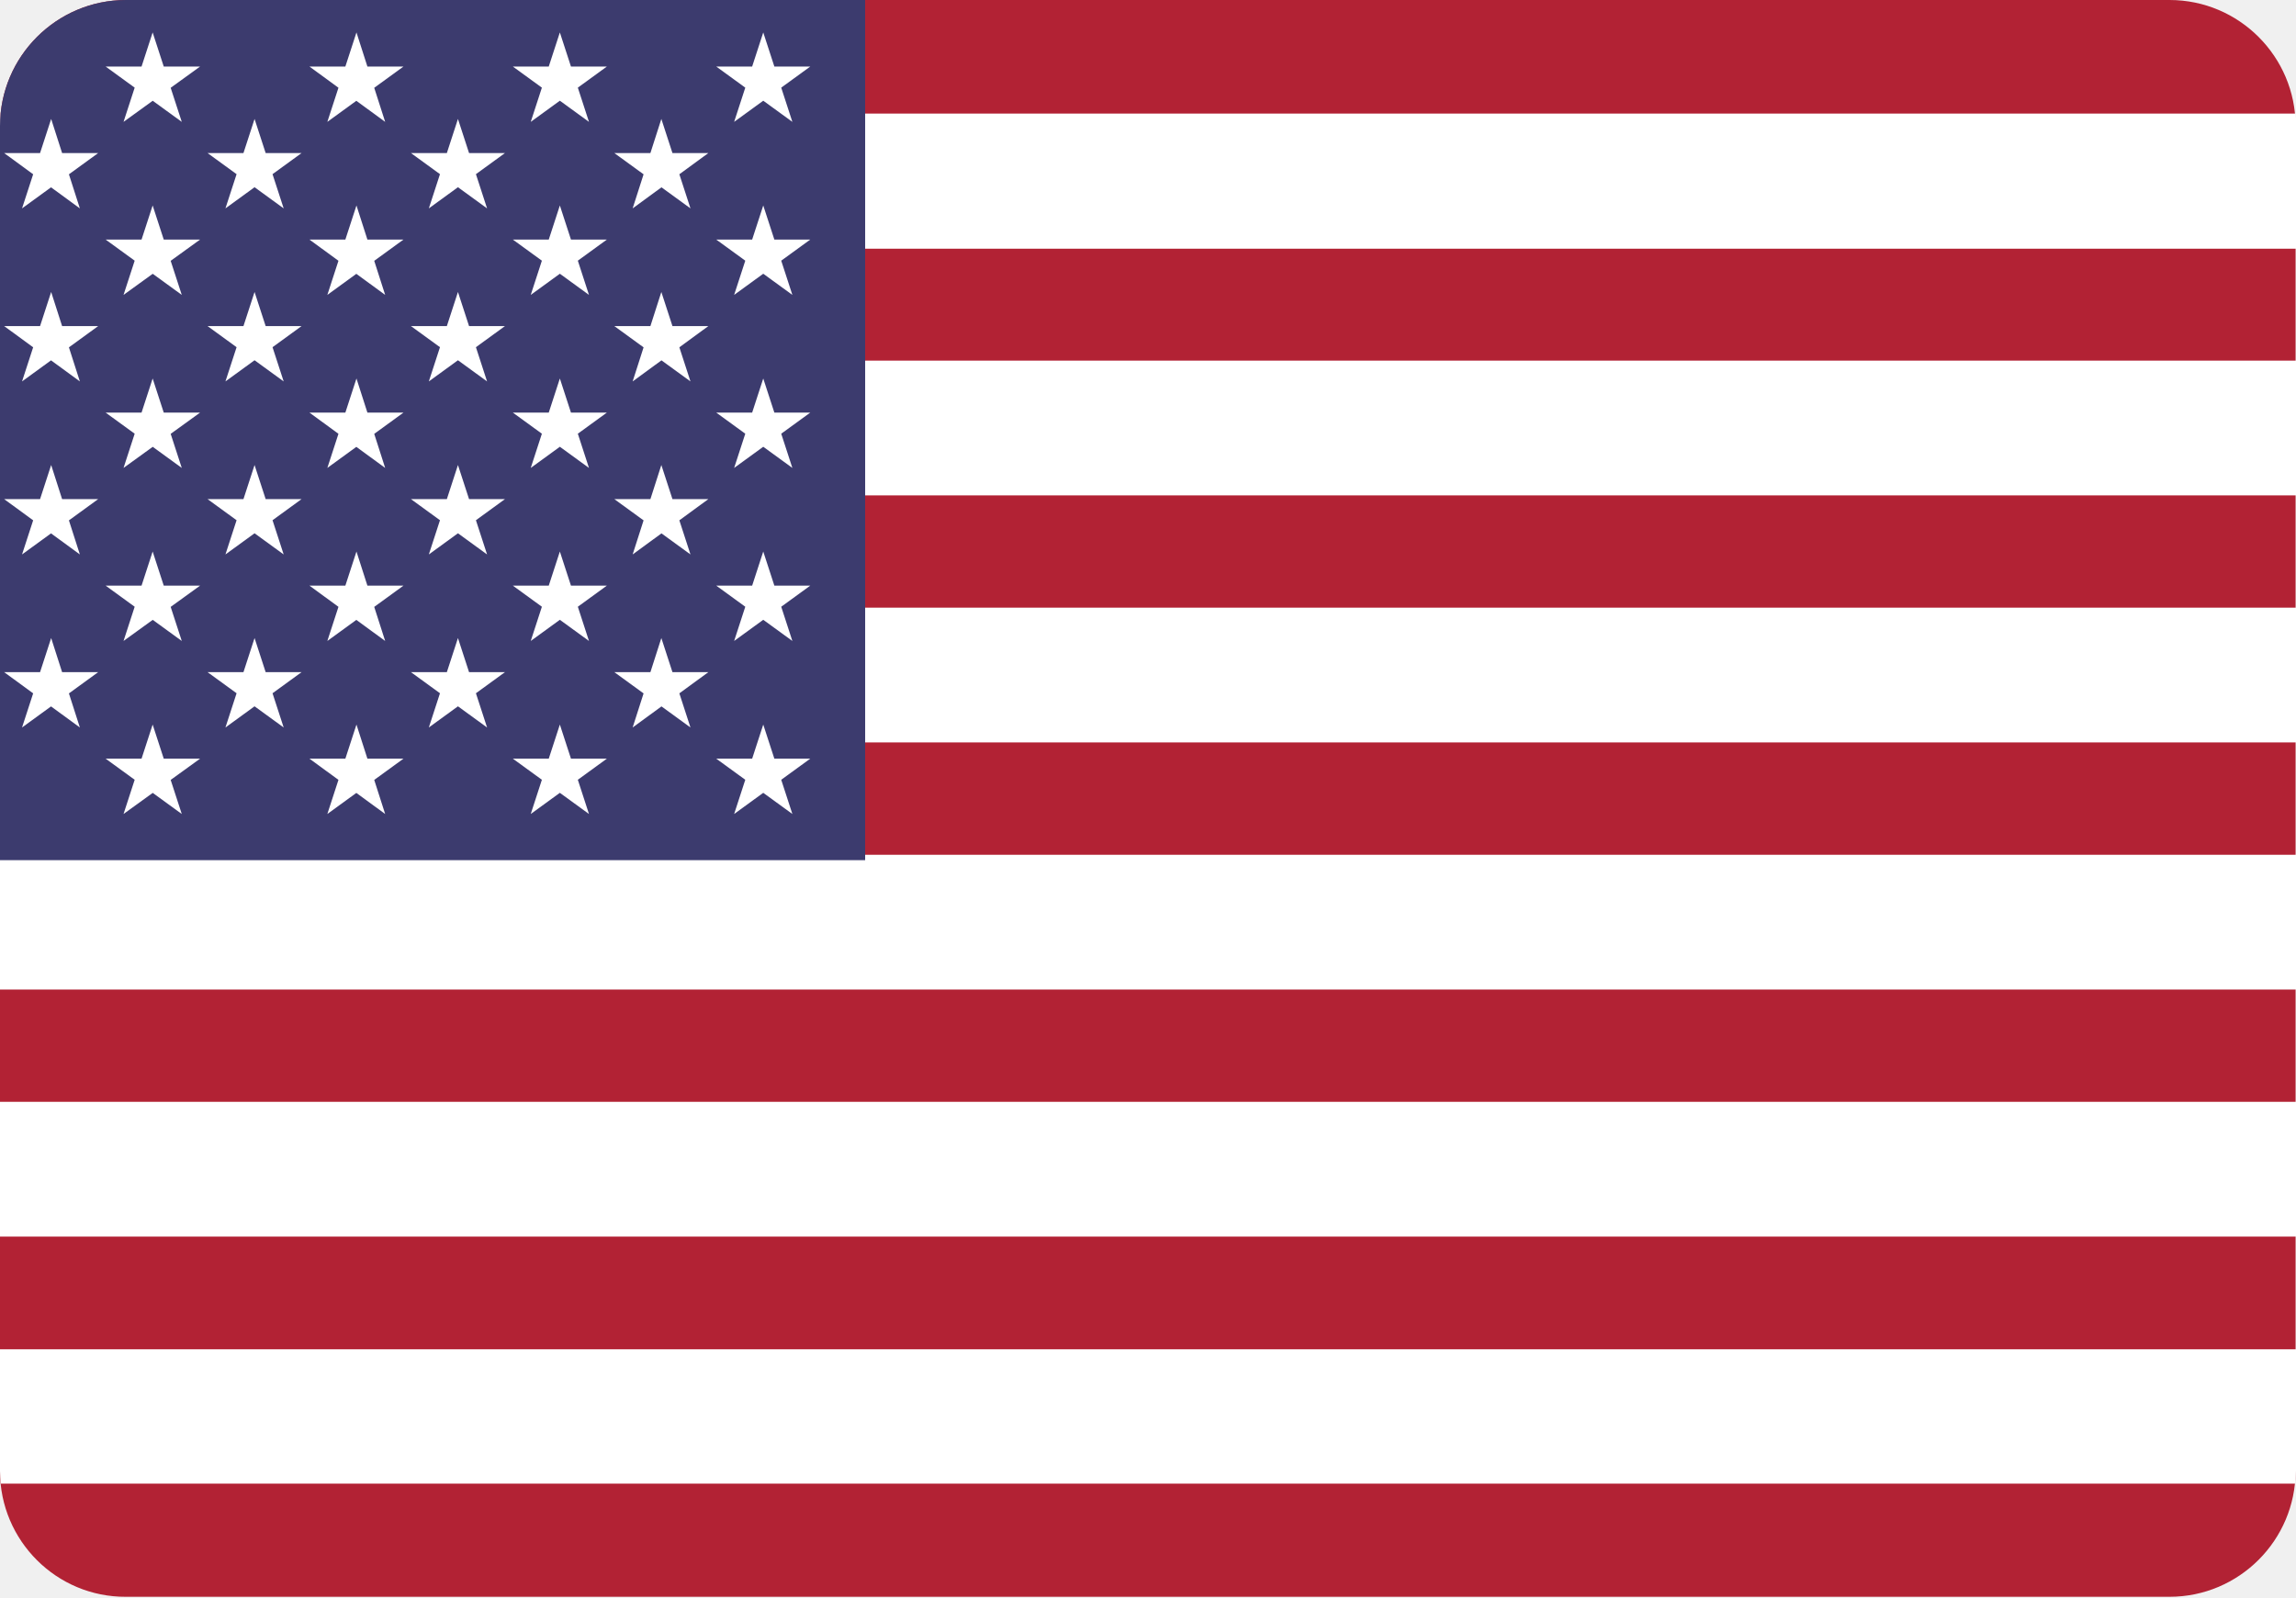
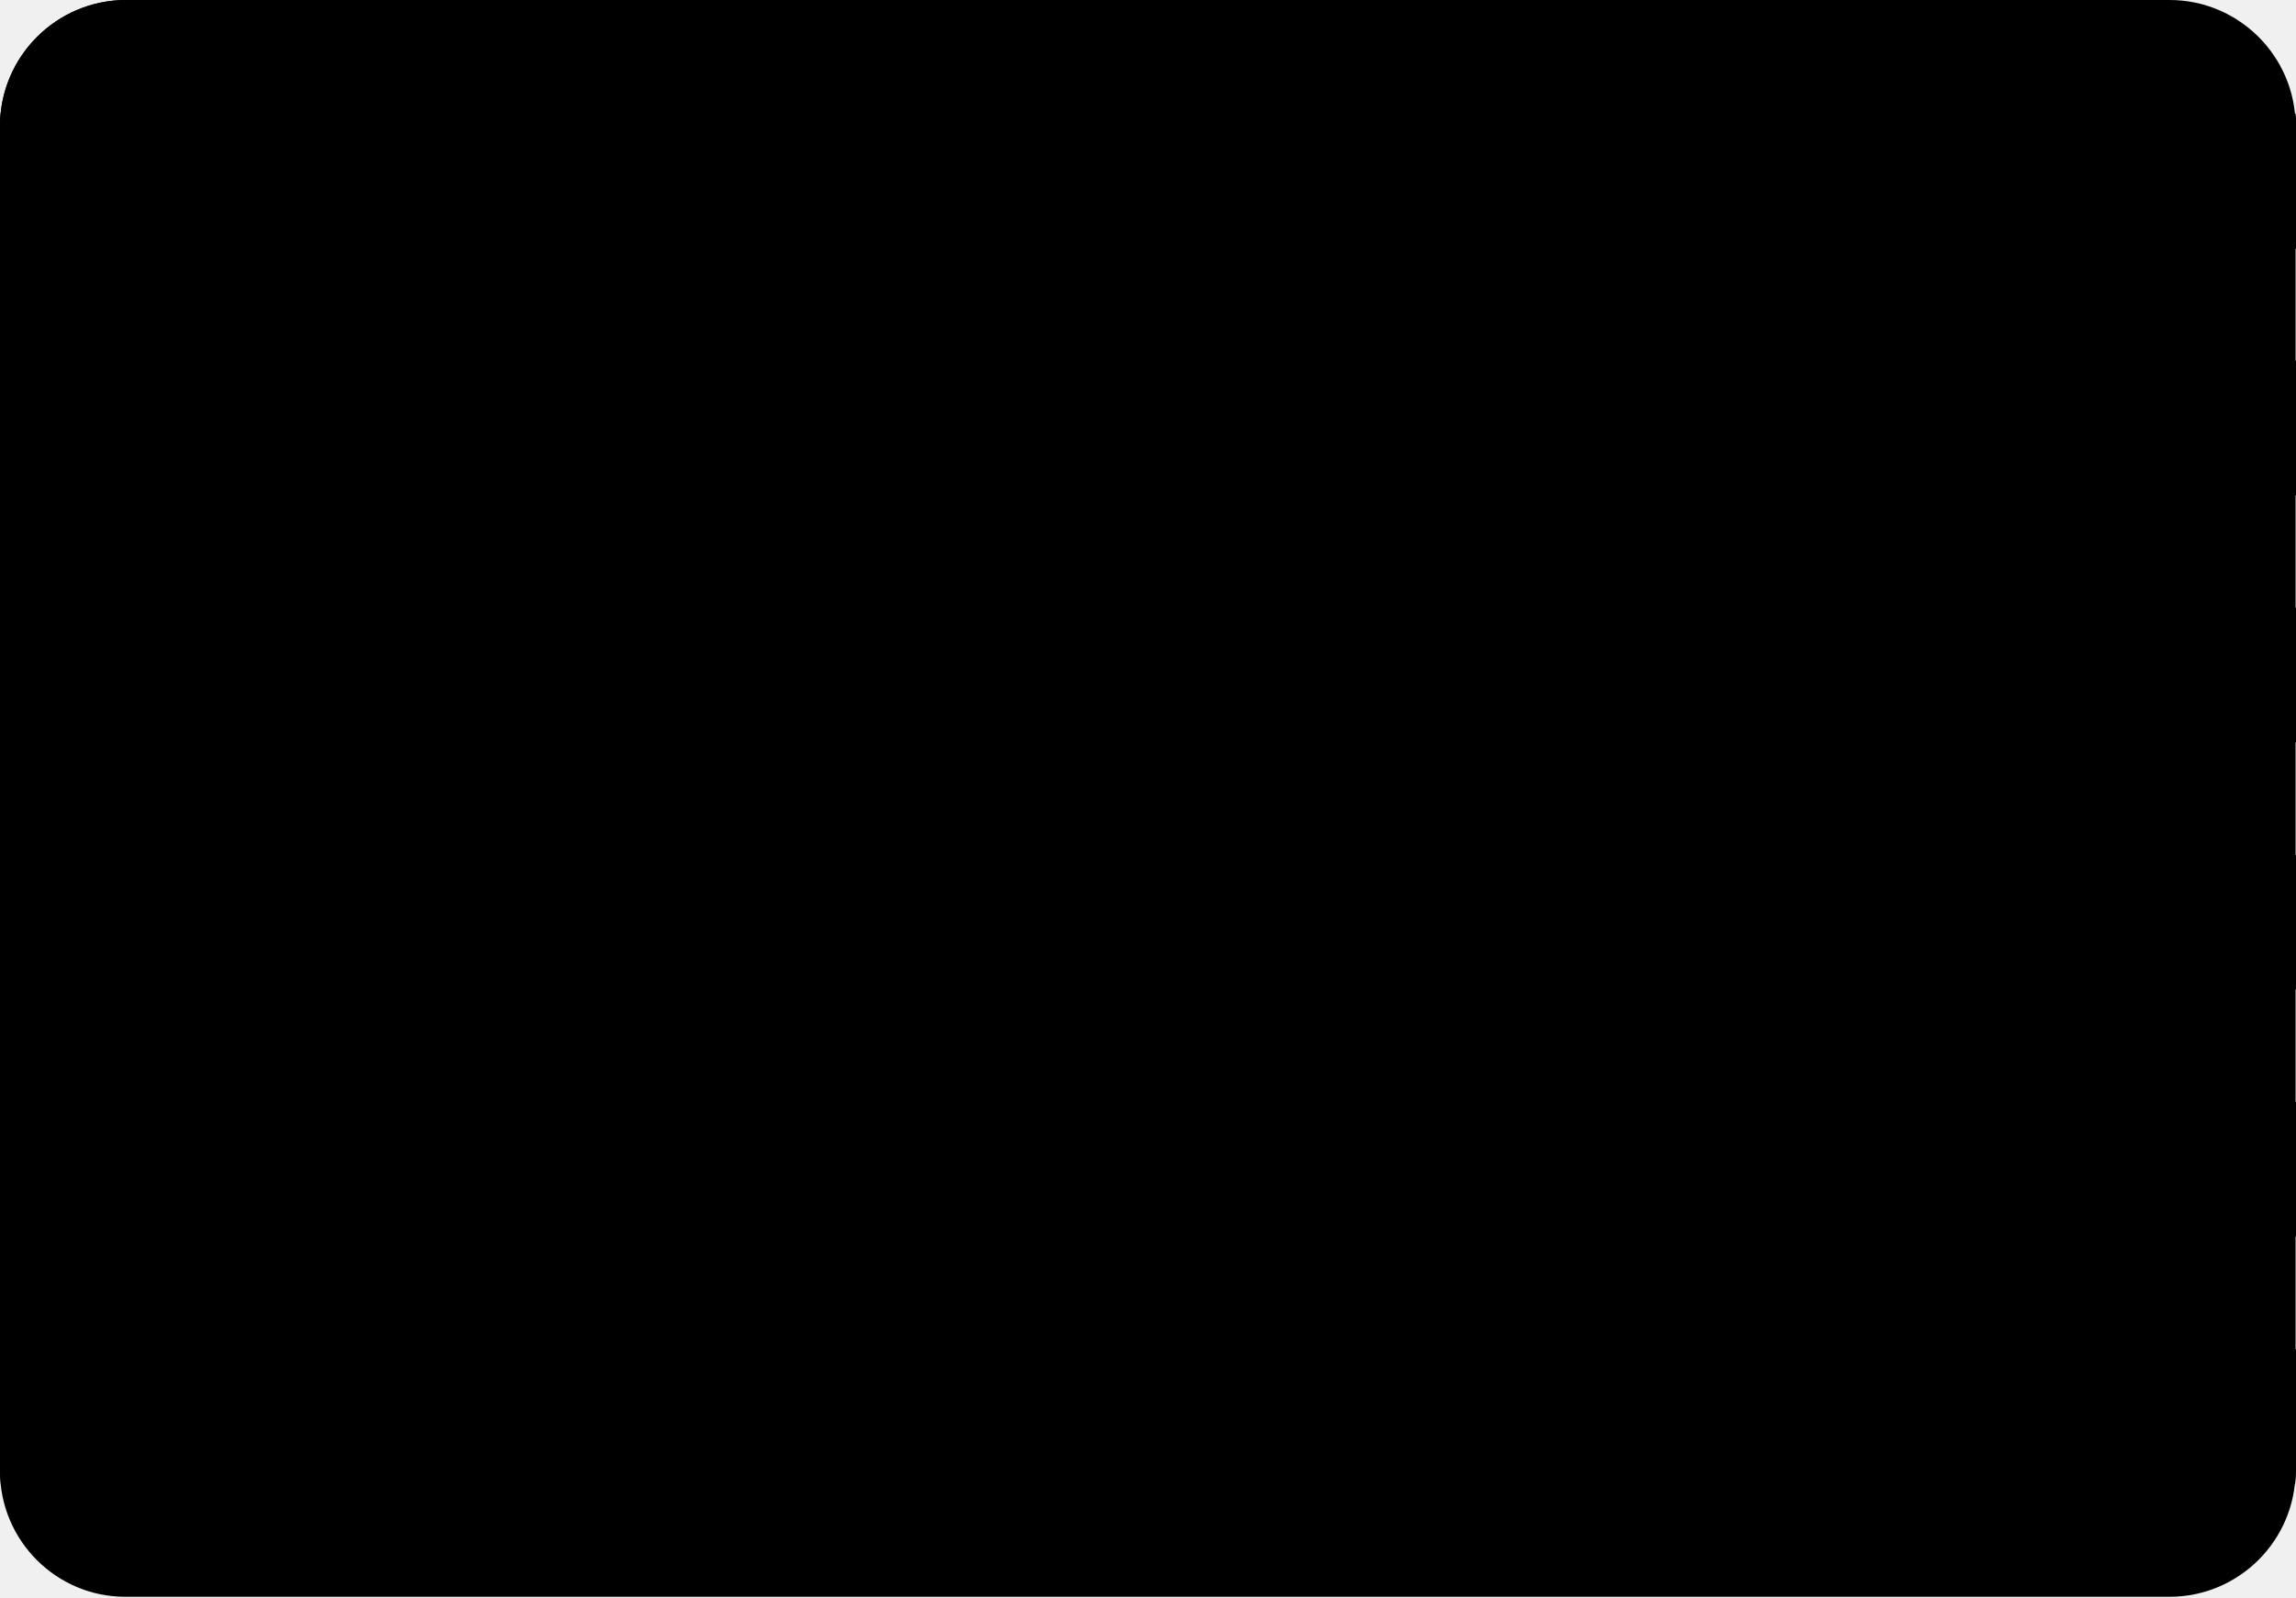
<svg xmlns="http://www.w3.org/2000/svg" version="1.1" id="Layer_1" x="0px" y="0px" viewBox="0 0 55.2 38.4" style="enable-background:new 0 0 55.2 38.4" xml:space="preserve">
  <style type="text/css">.st0{fill:#B22234;} .st1{fill:#FFFFFF;} .st2{fill:#3C3B6E;}</style>
  <g>
-     <path class="st0" d="M3.03,0h49.13c1.67,0,3.03,1.36,3.03,3.03v32.33c0,1.67-1.36,3.03-3.03,3.03H3.03C1.36,38.4,0,37.04,0,35.37 V3.03C0,1.36,1.36,0,3.03,0L3.03,0z" />
-     <path class="st1" d="M0.02,2.73h55.17c0.01,0.1,0.02,0.2,0.02,0.31v2.94H0V3.03C0,2.93,0.01,2.83,0.02,2.73L0.02,2.73z M55.2,8.67 v3.24H0V8.67H55.2L55.2,8.67z M55.2,14.61v3.24H0v-3.24H55.2L55.2,14.61z M55.2,20.55v3.24H0v-3.24H55.2L55.2,20.55z M55.2,26.49 v3.24H0v-3.24H55.2L55.2,26.49z M55.2,32.43v2.93c0,0.1-0.01,0.21-0.02,0.31H0.02C0.01,35.58,0,35.47,0,35.37v-2.93H55.2 L55.2,32.43z" />
-     <path class="st2" d="M20.8,0v20.68H0V3.03C0,1.36,1.36,0,3.03,0H20.8L20.8,0L20.8,0z" />
-     <polygon class="st1" points="1.23,2.86 1.92,5.01 0.1,3.68 2.36,3.68 0.53,5.01 1.23,2.86" />
-     <polygon class="st1" points="1.23,7.02 1.92,9.17 0.1,7.84 2.36,7.84 0.53,9.17 1.23,7.02" />
-     <polygon class="st1" points="1.23,11.18 1.92,13.33 0.1,12 2.36,12 0.53,13.33 1.23,11.18" />
-     <polygon class="st1" points="1.23,15.34 1.92,17.49 0.1,16.16 2.36,16.16 0.53,17.49 1.23,15.34" />
-     <polygon class="st1" points="3.67,0.78 4.37,2.93 2.54,1.6 4.81,1.6 2.97,2.93 3.67,0.78" />
-     <polygon class="st1" points="3.67,4.94 4.37,7.09 2.54,5.76 4.81,5.76 2.97,7.09 3.67,4.94" />
-     <polygon class="st1" points="3.67,9.1 4.37,11.25 2.54,9.92 4.81,9.92 2.97,11.25 3.67,9.1" />
-     <polygon class="st1" points="3.67,13.26 4.37,15.41 2.54,14.08 4.81,14.08 2.97,15.41 3.67,13.26" />
-     <polygon class="st1" points="3.67,17.42 4.37,19.57 2.54,18.24 4.81,18.24 2.97,19.57 3.67,17.42" />
-     <polygon class="st1" points="6.12,2.86 6.82,5.01 4.99,3.68 7.25,3.68 5.42,5.01 6.12,2.86" />
-     <polygon class="st1" points="6.12,7.02 6.82,9.17 4.99,7.84 7.25,7.84 5.42,9.17 6.12,7.02" />
-     <polygon class="st1" points="6.12,11.18 6.82,13.33 4.99,12 7.25,12 5.42,13.33 6.12,11.18" />
-     <polygon class="st1" points="6.12,15.34 6.82,17.49 4.99,16.16 7.25,16.16 5.42,17.49 6.12,15.34" />
-     <polygon class="st1" points="8.57,0.78 9.26,2.93 7.44,1.6 9.7,1.6 7.87,2.93 8.57,0.78" />
-     <polygon class="st1" points="8.57,4.94 9.26,7.09 7.44,5.76 9.7,5.76 7.87,7.09 8.57,4.94" />
-     <polygon class="st1" points="8.57,9.1 9.26,11.25 7.44,9.92 9.7,9.92 7.87,11.25 8.57,9.1" />
-     <polygon class="st1" points="8.57,13.26 9.26,15.41 7.44,14.08 9.7,14.08 7.87,15.41 8.57,13.26" />
-     <polygon class="st1" points="8.57,17.42 9.26,19.57 7.44,18.24 9.7,18.24 7.87,19.57 8.57,17.42" />
-     <polygon class="st1" points="11.01,2.86 11.71,5.01 9.88,3.68 12.14,3.68 10.31,5.01 11.01,2.86" />
-     <polygon class="st1" points="11.01,7.02 11.71,9.17 9.88,7.84 12.14,7.84 10.31,9.17 11.01,7.02" />
-     <polygon class="st1" points="11.01,11.18 11.71,13.33 9.88,12 12.14,12 10.31,13.33 11.01,11.18" />
-     <polygon class="st1" points="11.01,15.34 11.71,17.49 9.88,16.16 12.14,16.16 10.31,17.49 11.01,15.34" />
-     <polygon class="st1" points="13.46,0.78 14.16,2.93 12.33,1.6 14.59,1.6 12.76,2.93 13.46,0.78" />
-     <polygon class="st1" points="13.46,4.94 14.16,7.09 12.33,5.76 14.59,5.76 12.76,7.09 13.46,4.94" />
-     <polygon class="st1" points="13.46,9.1 14.16,11.25 12.33,9.92 14.59,9.92 12.76,11.25 13.46,9.1" />
-     <polygon class="st1" points="13.46,13.26 14.16,15.41 12.33,14.08 14.59,14.08 12.76,15.41 13.46,13.26" />
-     <polygon class="st1" points="13.46,17.42 14.16,19.57 12.33,18.24 14.59,18.24 12.76,19.57 13.46,17.42" />
-     <polygon class="st1" points="15.9,2.86 16.6,5.01 14.77,3.68 17.03,3.68 15.21,5.01 15.9,2.86" />
-     <polygon class="st1" points="15.9,7.02 16.6,9.17 14.77,7.84 17.03,7.84 15.21,9.17 15.9,7.02" />
-     <polygon class="st1" points="15.9,11.18 16.6,13.33 14.77,12 17.03,12 15.21,13.33 15.9,11.18" />
-     <polygon class="st1" points="15.9,15.34 16.6,17.49 14.77,16.16 17.03,16.16 15.21,17.49 15.9,15.34" />
-     <polygon class="st1" points="18.35,0.78 19.05,2.93 17.22,1.6 19.48,1.6 17.65,2.93 18.35,0.78" />
-     <polygon class="st1" points="18.35,4.94 19.05,7.09 17.22,5.76 19.48,5.76 17.65,7.09 18.35,4.94" />
-     <polygon class="st1" points="18.35,9.1 19.05,11.25 17.22,9.92 19.48,9.92 17.65,11.25 18.35,9.1" />
-     <polygon class="st1" points="18.35,13.26 19.05,15.41 17.22,14.08 19.48,14.08 17.65,15.41 18.35,13.26" />
-     <polygon class="st1" points="18.35,17.42 19.05,19.57 17.22,18.24 19.48,18.24 17.65,19.57 18.35,17.42" />
+     <path className="st0" d="M3.03,0h49.13c1.67,0,3.03,1.36,3.03,3.03v32.33c0,1.67-1.36,3.03-3.03,3.03H3.03C1.36,38.4,0,37.04,0,35.37 V3.03C0,1.36,1.36,0,3.03,0L3.03,0z" />
+     <path className="st1" d="M0.02,2.73h55.17c0.01,0.1,0.02,0.2,0.02,0.31v2.94H0V3.03C0,2.93,0.01,2.83,0.02,2.73L0.02,2.73z M55.2,8.67 v3.24H0V8.67H55.2L55.2,8.67z M55.2,14.61v3.24H0v-3.24H55.2L55.2,14.61z M55.2,20.55v3.24H0v-3.24H55.2L55.2,20.55z M55.2,26.49 v3.24H0v-3.24H55.2L55.2,26.49z M55.2,32.43v2.93c0,0.1-0.01,0.21-0.02,0.31H0.02C0.01,35.58,0,35.47,0,35.37v-2.93H55.2 L55.2,32.43z" />
+     <path className="st2" d="M20.8,0v20.68H0V3.03C0,1.36,1.36,0,3.03,0H20.8L20.8,0L20.8,0z" />
+     <polygon className="st1" points="1.23,2.86 1.92,5.01 0.1,3.68 2.36,3.68 0.53,5.01 1.23,2.86" />
+     <polygon className="st1" points="1.23,7.02 1.92,9.17 0.1,7.84 2.36,7.84 0.53,9.17 1.23,7.02" />
+     <polygon className="st1" points="1.23,11.18 1.92,13.33 0.1,12 2.36,12 0.53,13.33 1.23,11.18" />
+     <polygon className="st1" points="1.23,15.34 1.92,17.49 0.1,16.16 2.36,16.16 0.53,17.49 1.23,15.34" />
+     <polygon className="st1" points="3.67,0.78 4.37,2.93 2.54,1.6 4.81,1.6 2.97,2.93 3.67,0.78" />
+     <polygon className="st1" points="3.67,4.94 4.37,7.09 2.54,5.76 4.81,5.76 2.97,7.09 3.67,4.94" />
+     <polygon className="st1" points="3.67,9.1 4.37,11.25 2.54,9.92 4.81,9.92 2.97,11.25 3.67,9.1" />
+     <polygon className="st1" points="3.67,13.26 4.37,15.41 2.54,14.08 4.81,14.08 2.97,15.41 3.67,13.26" />
+     <polygon className="st1" points="3.67,17.42 4.37,19.57 2.54,18.24 4.81,18.24 2.97,19.57 3.67,17.42" />
+     <polygon className="st1" points="6.12,2.86 6.82,5.01 4.99,3.68 7.25,3.68 5.42,5.01 6.12,2.86" />
+     <polygon className="st1" points="6.12,7.02 6.82,9.17 4.99,7.84 7.25,7.84 5.42,9.17 6.12,7.02" />
+     <polygon className="st1" points="6.12,11.18 6.82,13.33 4.99,12 7.25,12 5.42,13.33 6.12,11.18" />
+     <polygon className="st1" points="6.12,15.34 6.82,17.49 4.99,16.16 7.25,16.16 5.42,17.49 6.12,15.34" />
+     <polygon className="st1" points="8.57,0.78 9.26,2.93 7.44,1.6 9.7,1.6 7.87,2.93 8.57,0.78" />
+     <polygon className="st1" points="8.57,4.94 9.26,7.09 7.44,5.76 9.7,5.76 7.87,7.09 8.57,4.94" />
+     <polygon className="st1" points="8.57,9.1 9.26,11.25 7.44,9.92 9.7,9.92 7.87,11.25 8.57,9.1" />
+     <polygon className="st1" points="8.57,13.26 9.26,15.41 7.44,14.08 9.7,14.08 7.87,15.41 8.57,13.26" />
+     <polygon className="st1" points="8.57,17.42 9.26,19.57 7.44,18.24 9.7,18.24 7.87,19.57 8.57,17.42" />
+     <polygon className="st1" points="11.01,2.86 11.71,5.01 9.88,3.68 12.14,3.68 10.31,5.01 11.01,2.86" />
+     <polygon className="st1" points="11.01,7.02 11.71,9.17 9.88,7.84 12.14,7.84 10.31,9.17 11.01,7.02" />
+     <polygon className="st1" points="11.01,11.18 11.71,13.33 9.88,12 12.14,12 10.31,13.33 11.01,11.18" />
+     <polygon className="st1" points="11.01,15.34 11.71,17.49 9.88,16.16 12.14,16.16 10.31,17.49 11.01,15.34" />
+     <polygon className="st1" points="13.46,0.78 14.16,2.93 12.33,1.6 14.59,1.6 12.76,2.93 13.46,0.78" />
+     <polygon className="st1" points="13.46,4.94 14.16,7.09 12.33,5.76 14.59,5.76 12.76,7.09 13.46,4.94" />
+     <polygon className="st1" points="13.46,9.1 14.16,11.25 12.33,9.92 14.59,9.92 12.76,11.25 13.46,9.1" />
+     <polygon className="st1" points="13.46,13.26 14.16,15.41 12.33,14.08 14.59,14.08 12.76,15.41 13.46,13.26" />
+     <polygon className="st1" points="13.46,17.42 14.16,19.57 12.33,18.24 14.59,18.24 12.76,19.57 13.46,17.42" />
+     <polygon className="st1" points="15.9,2.86 16.6,5.01 14.77,3.68 17.03,3.68 15.21,5.01 15.9,2.86" />
+     <polygon className="st1" points="15.9,7.02 16.6,9.17 14.77,7.84 17.03,7.84 15.21,9.17 15.9,7.02" />
+     <polygon className="st1" points="15.9,11.18 16.6,13.33 14.77,12 17.03,12 15.21,13.33 15.9,11.18" />
+     <polygon className="st1" points="15.9,15.34 16.6,17.49 14.77,16.16 17.03,16.16 15.21,17.49 15.9,15.34" />
+     <polygon className="st1" points="18.35,0.78 19.05,2.93 17.22,1.6 19.48,1.6 17.65,2.93 18.35,0.78" />
+     <polygon className="st1" points="18.35,4.94 19.05,7.09 17.22,5.76 19.48,5.76 17.65,7.09 18.35,4.94" />
+     <polygon className="st1" points="18.35,9.1 19.05,11.25 17.22,9.92 19.48,9.92 17.65,11.25 18.35,9.1" />
+     <polygon className="st1" points="18.35,13.26 19.05,15.41 17.22,14.08 19.48,14.08 17.65,15.41 18.35,13.26" />
+     <polygon className="st1" points="18.35,17.42 19.05,19.57 17.22,18.24 19.48,18.24 17.65,19.57 18.35,17.42" />
  </g>
</svg>
